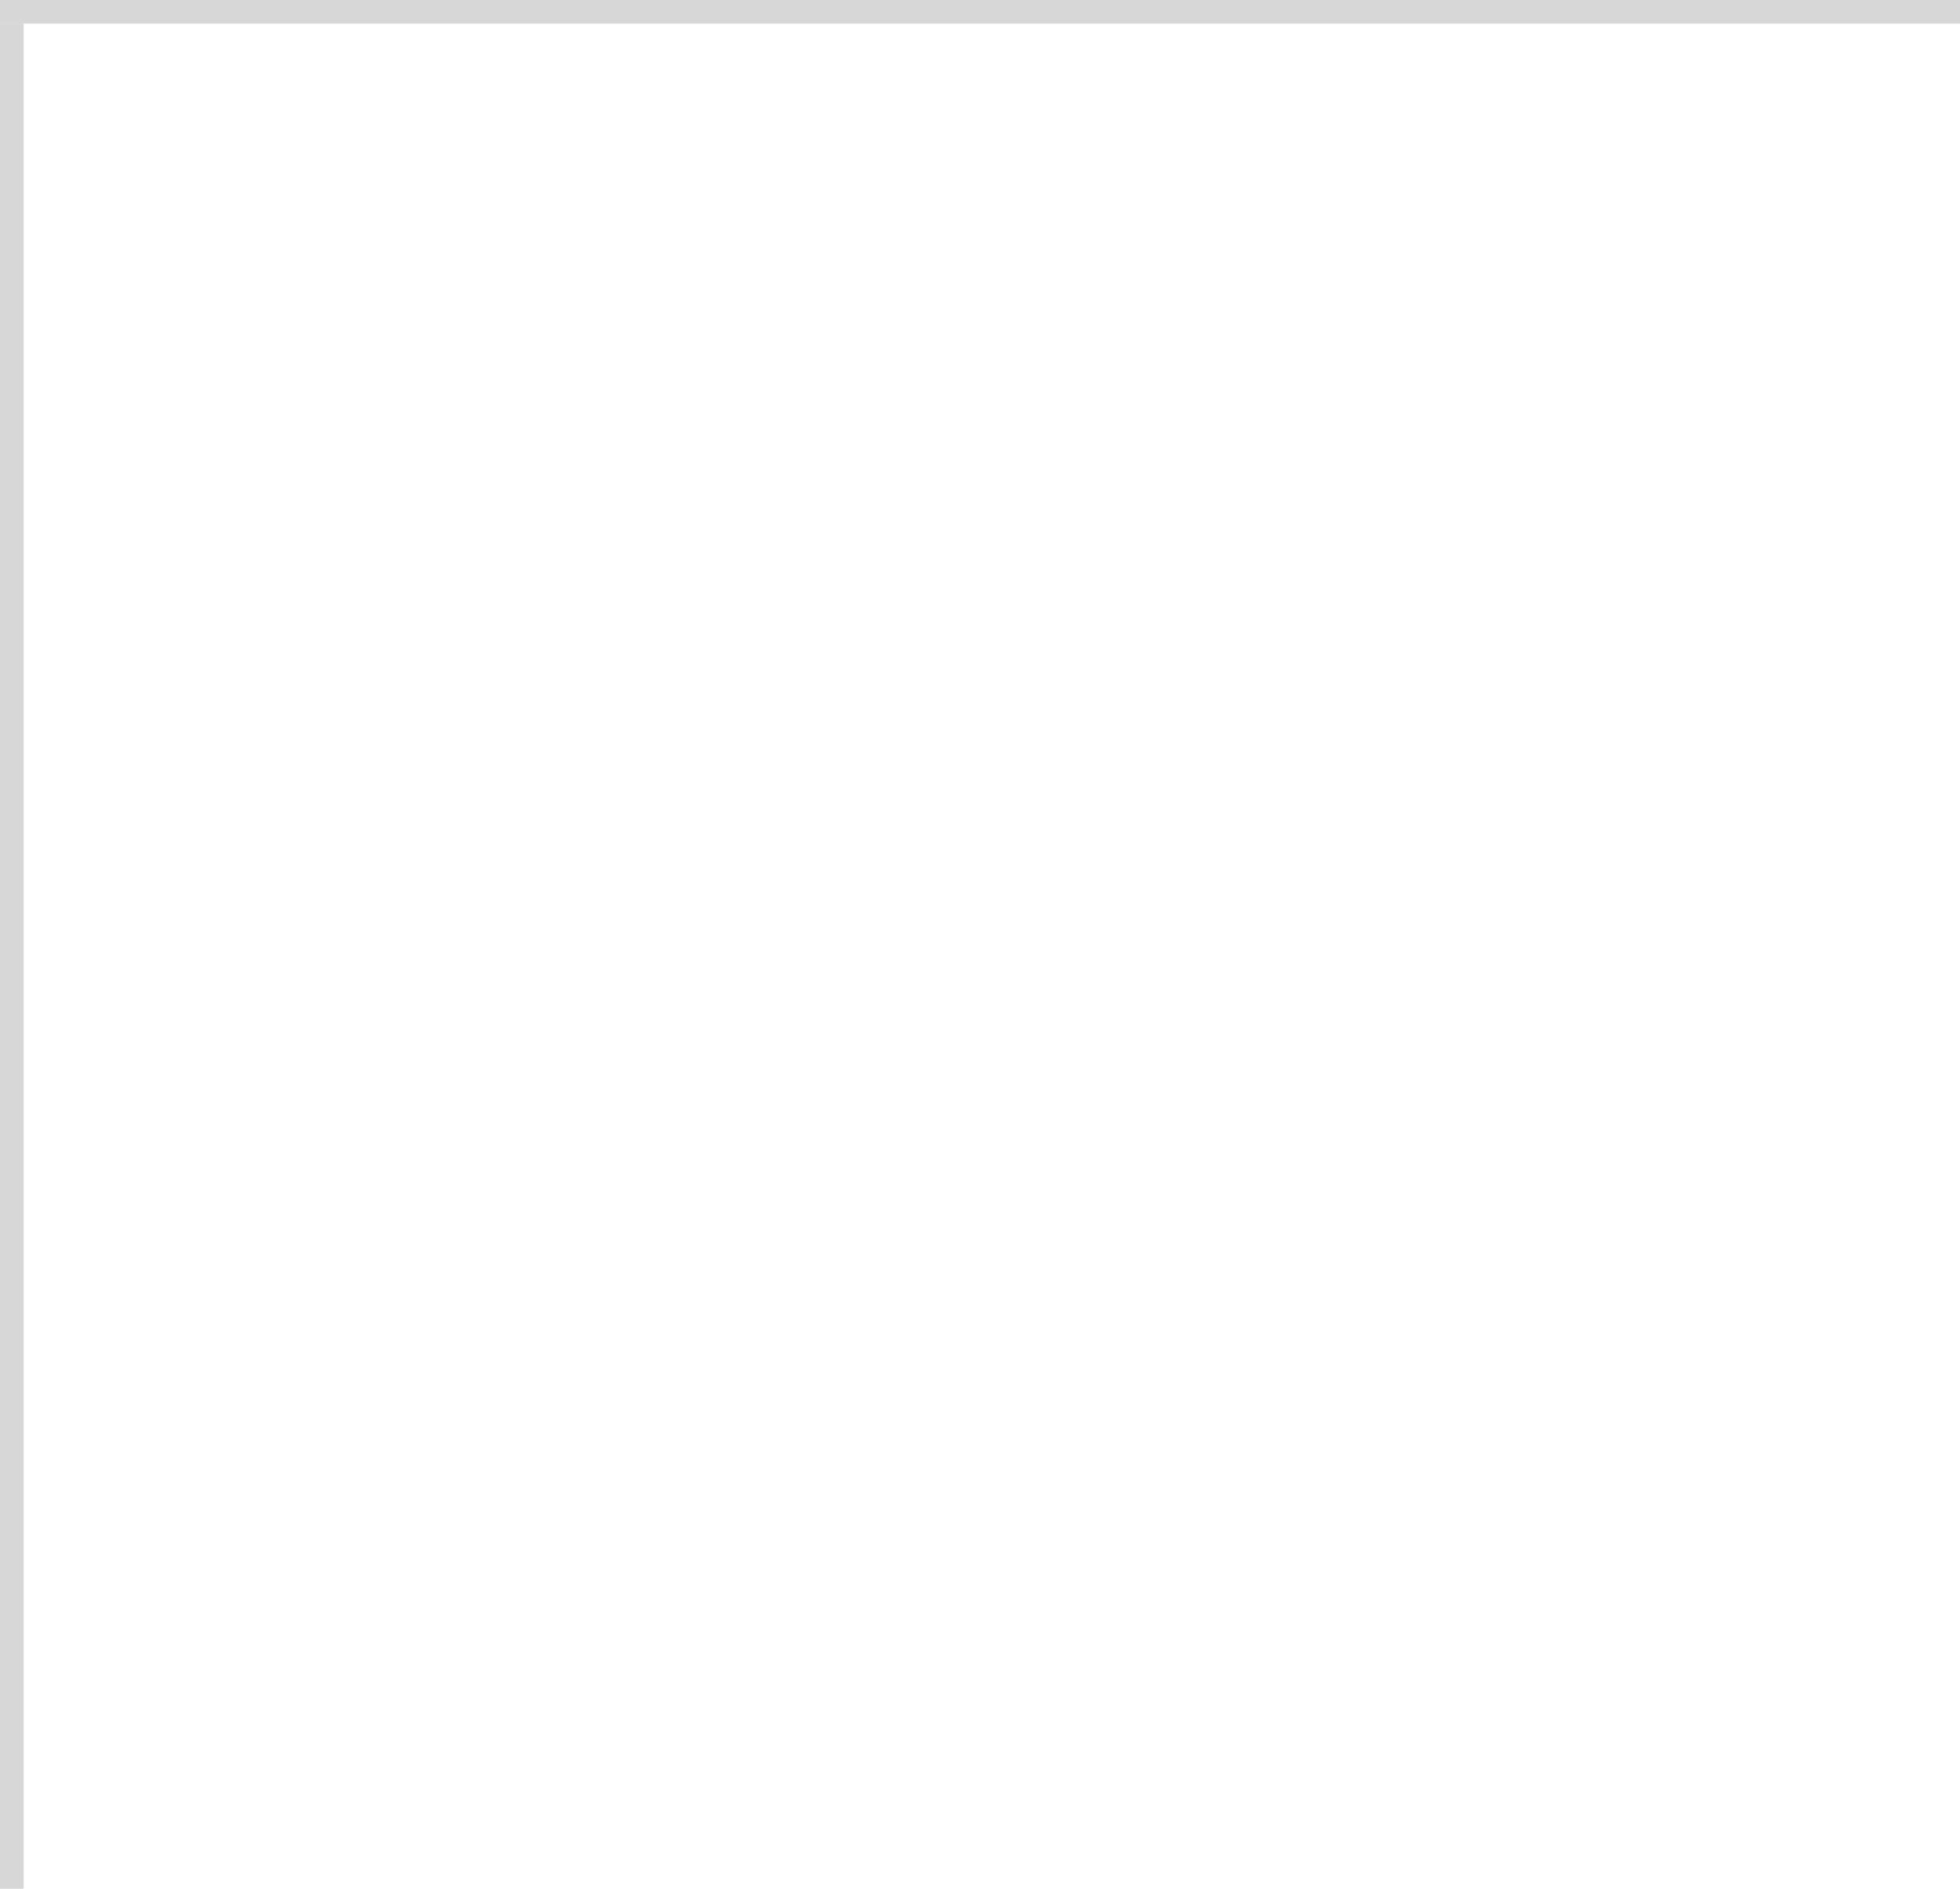
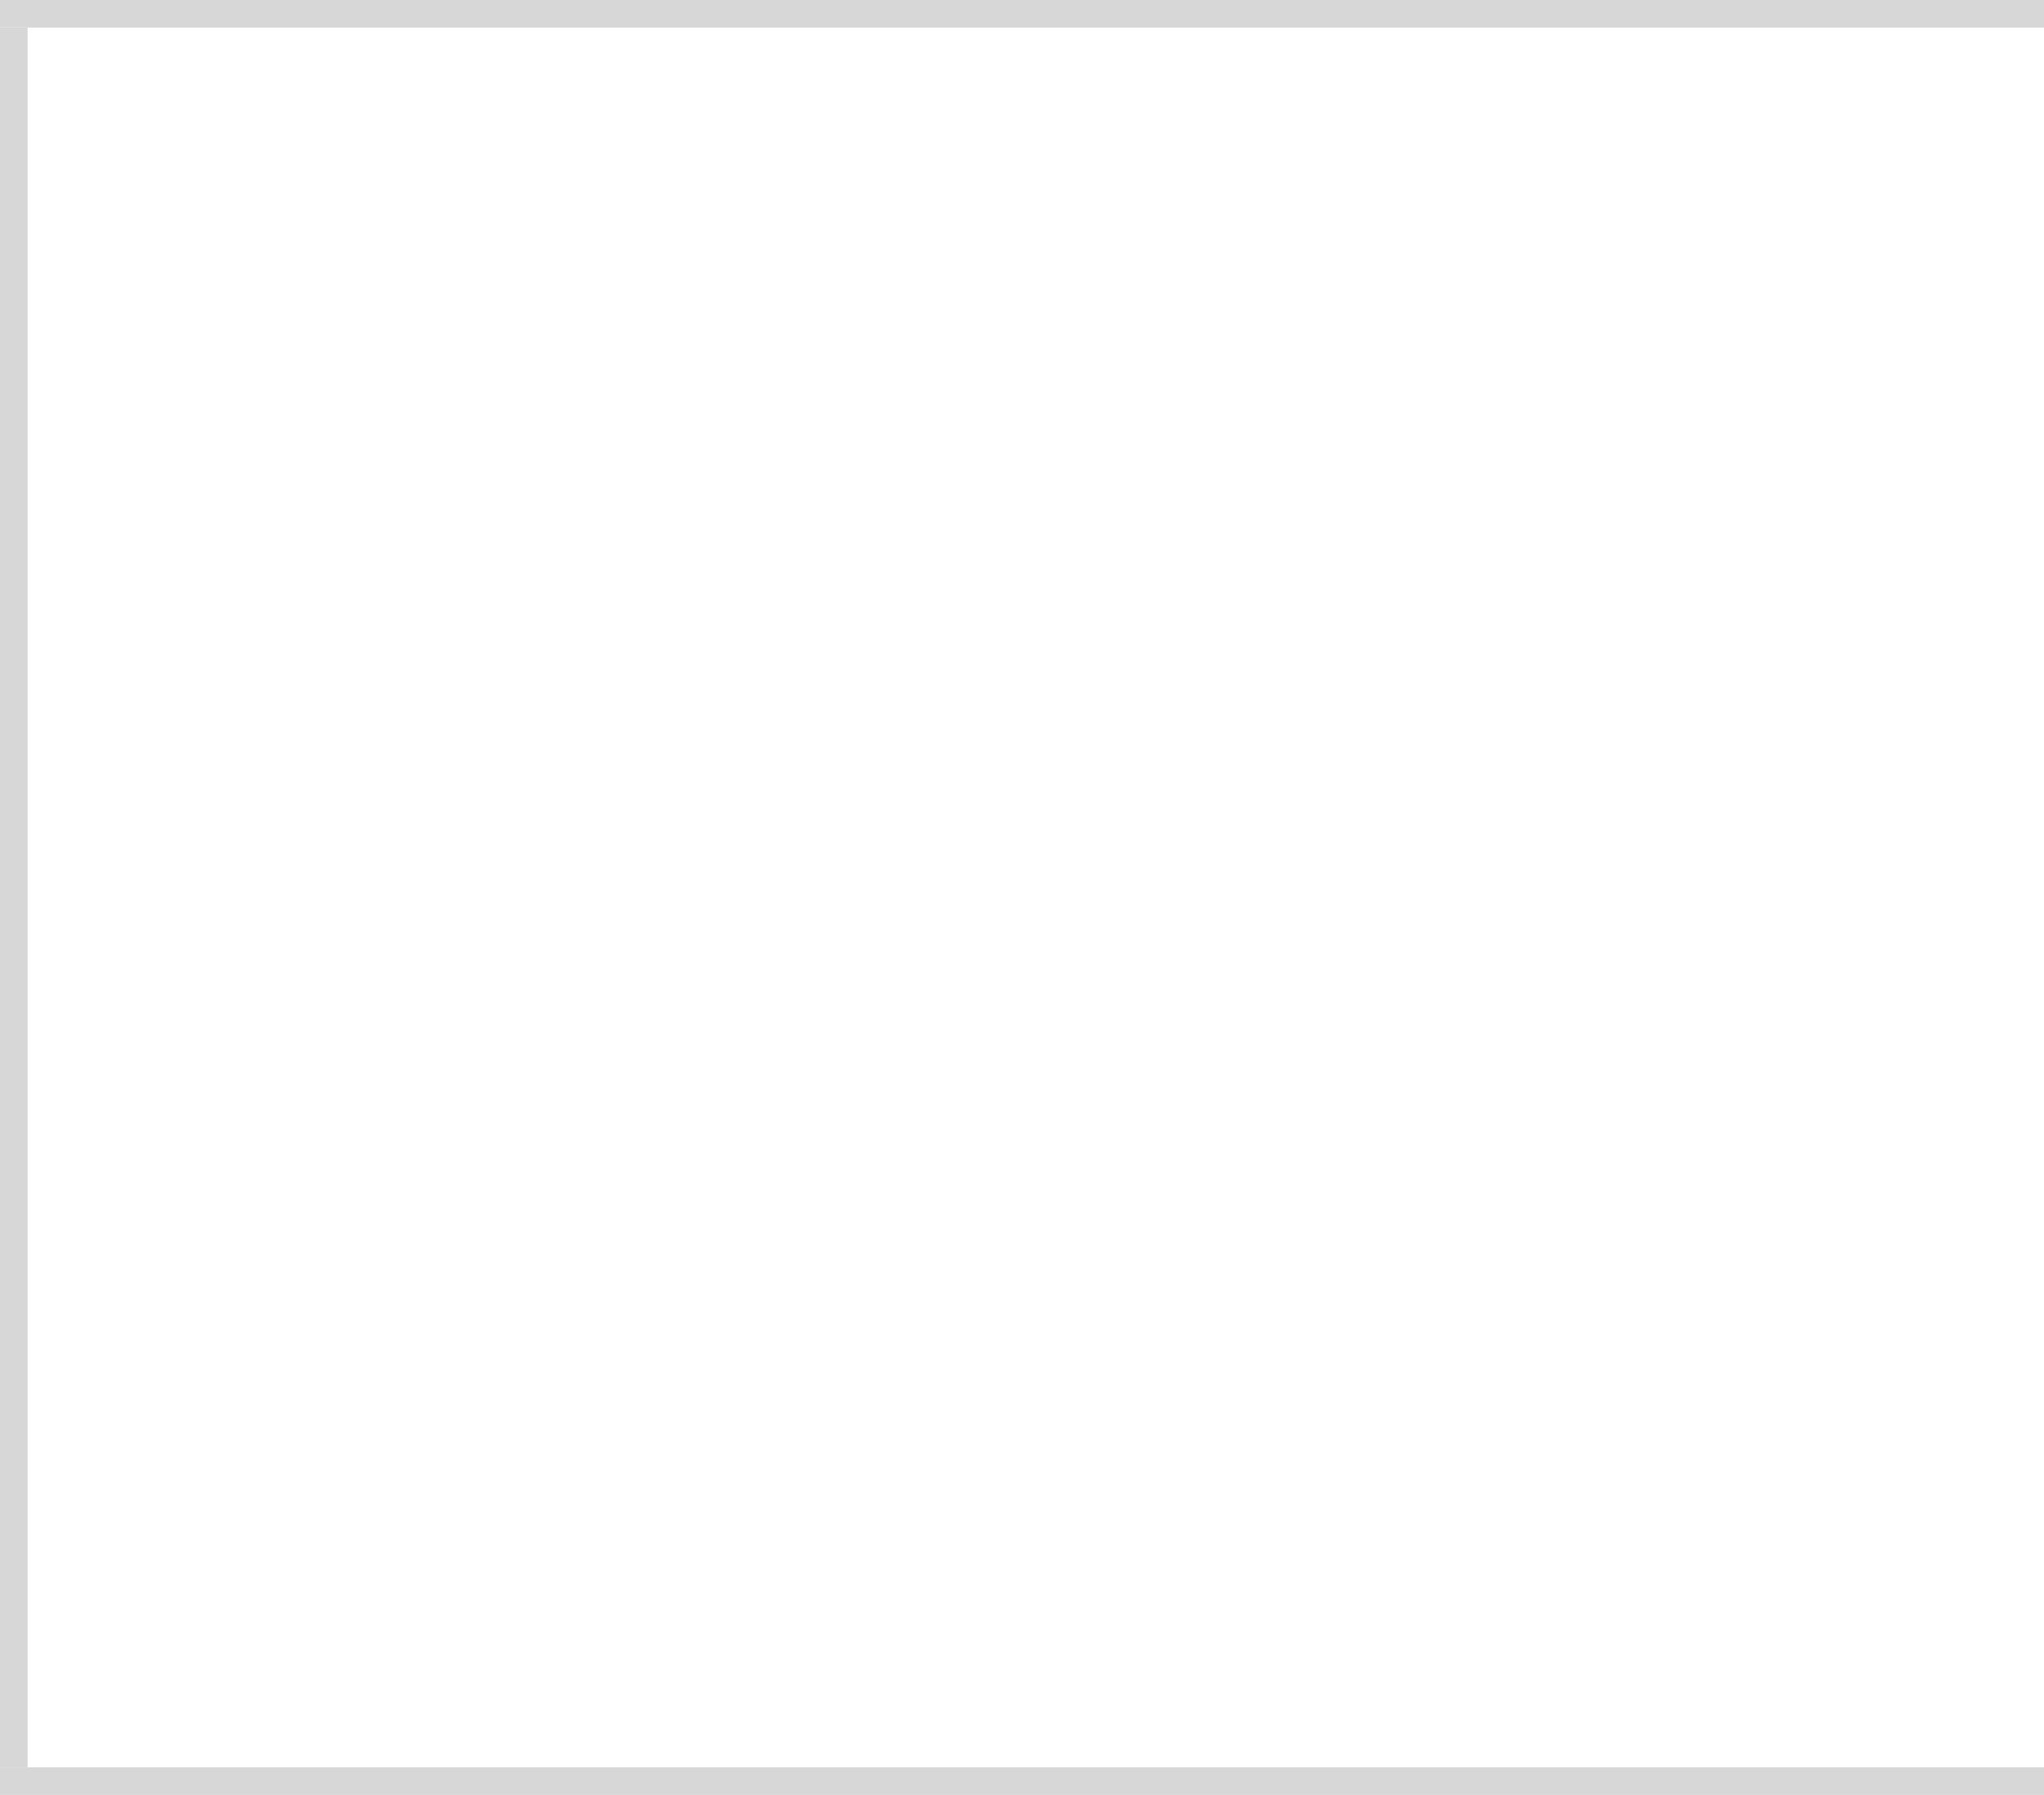
- <svg xmlns="http://www.w3.org/2000/svg" version="1.1" width="83px" height="80px" viewBox="751 217 83 80">
-   <path d="M 1 1  L 83 1  L 83 80  L 1 80  L 1 1  Z " fill-rule="nonzero" fill="rgba(255, 255, 255, 1)" stroke="none" transform="matrix(1 0 0 1 751 217 )" class="fill" />
-   <path d="M 0.5 1  L 0.5 80  " stroke-width="1" stroke-dasharray="0" stroke="rgba(215, 215, 215, 1)" fill="none" transform="matrix(1 0 0 1 751 217 )" class="stroke" />
-   <path d="M 0 0.5  L 83 0.5  " stroke-width="1" stroke-dasharray="0" stroke="rgba(215, 215, 215, 1)" fill="none" transform="matrix(1 0 0 1 751 217 )" class="stroke" />
+ <svg xmlns="http://www.w3.org/2000/svg" version="1.1" width="74px" height="65px" viewBox="176 457 74 65">
+   <path d="M 1 1  L 74 1  L 74 64  L 1 64  L 1 1  Z " fill-rule="nonzero" fill="rgba(255, 255, 255, 1)" stroke="none" transform="matrix(1 0 0 1 176 457 )" class="fill" />
+   <path d="M 0.5 1  L 0.5 64  " stroke-width="1" stroke-dasharray="0" stroke="rgba(215, 215, 215, 1)" fill="none" transform="matrix(1 0 0 1 176 457 )" class="stroke" />
+   <path d="M 0 0.5  L 74 0.5  " stroke-width="1" stroke-dasharray="0" stroke="rgba(215, 215, 215, 1)" fill="none" transform="matrix(1 0 0 1 176 457 )" class="stroke" />
+   <path d="M 0 64.5  L 74 64.5  " stroke-width="1" stroke-dasharray="0" stroke="rgba(215, 215, 215, 1)" fill="none" transform="matrix(1 0 0 1 176 457 )" class="stroke" />
</svg>
